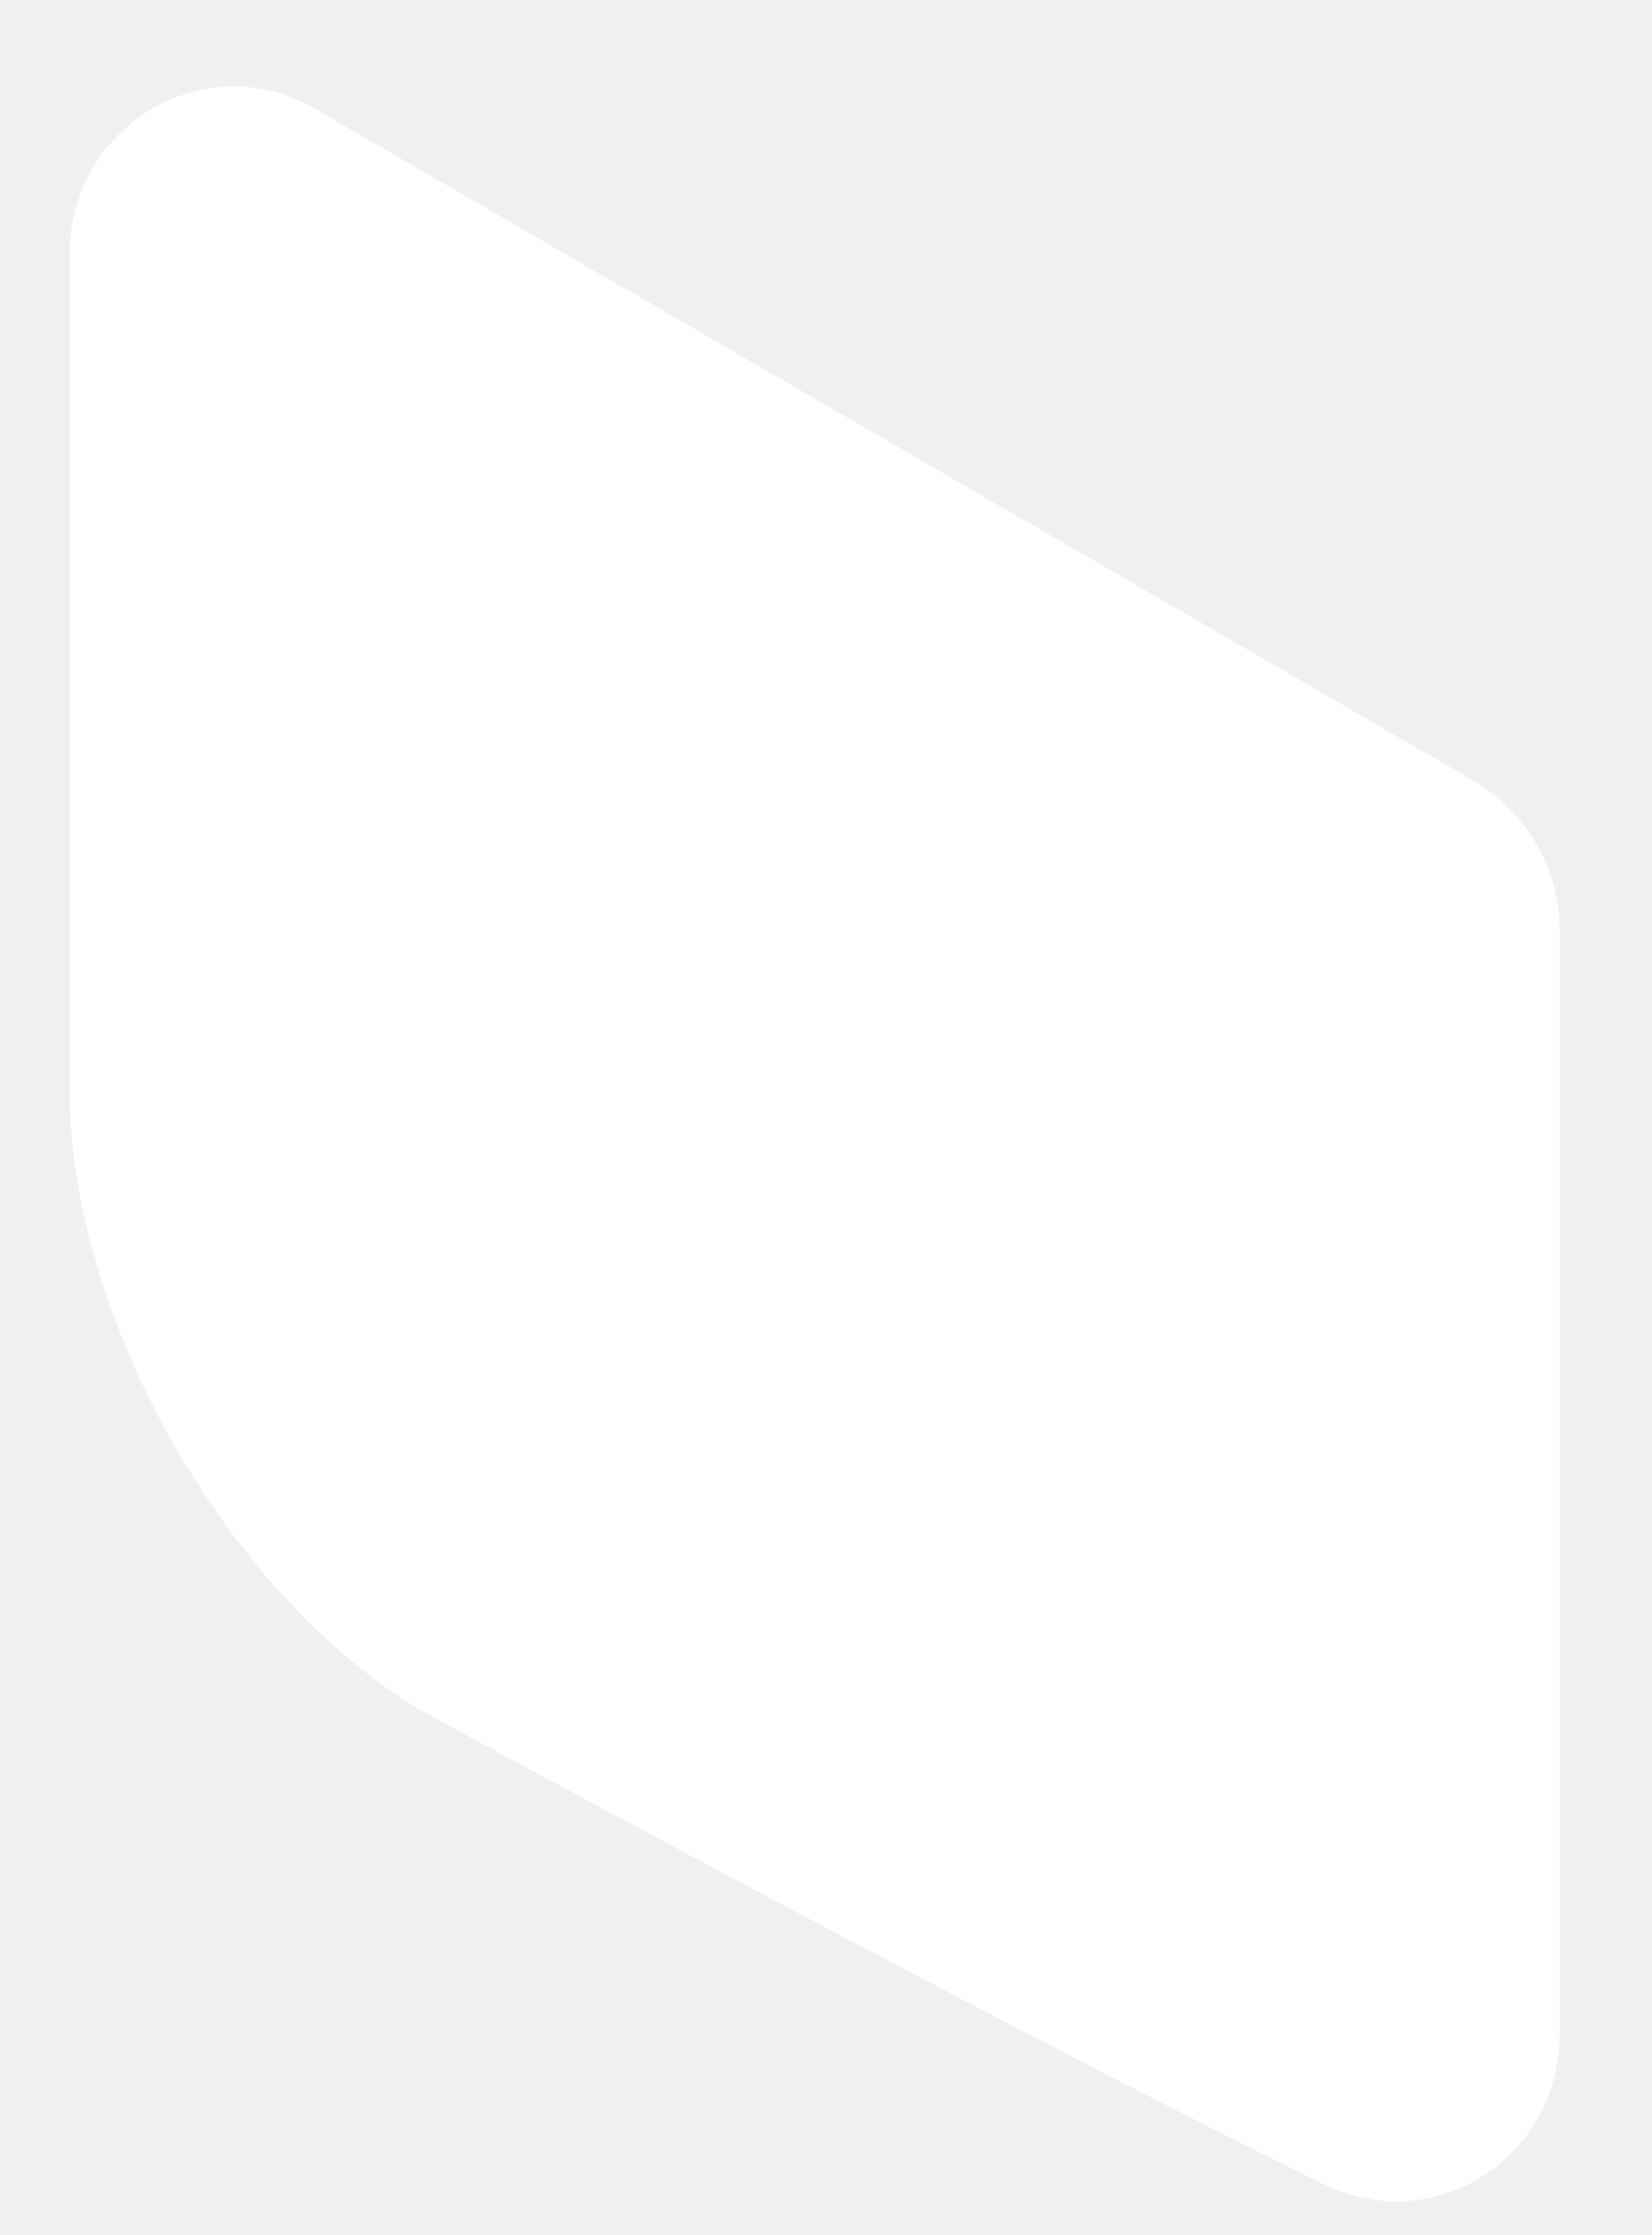
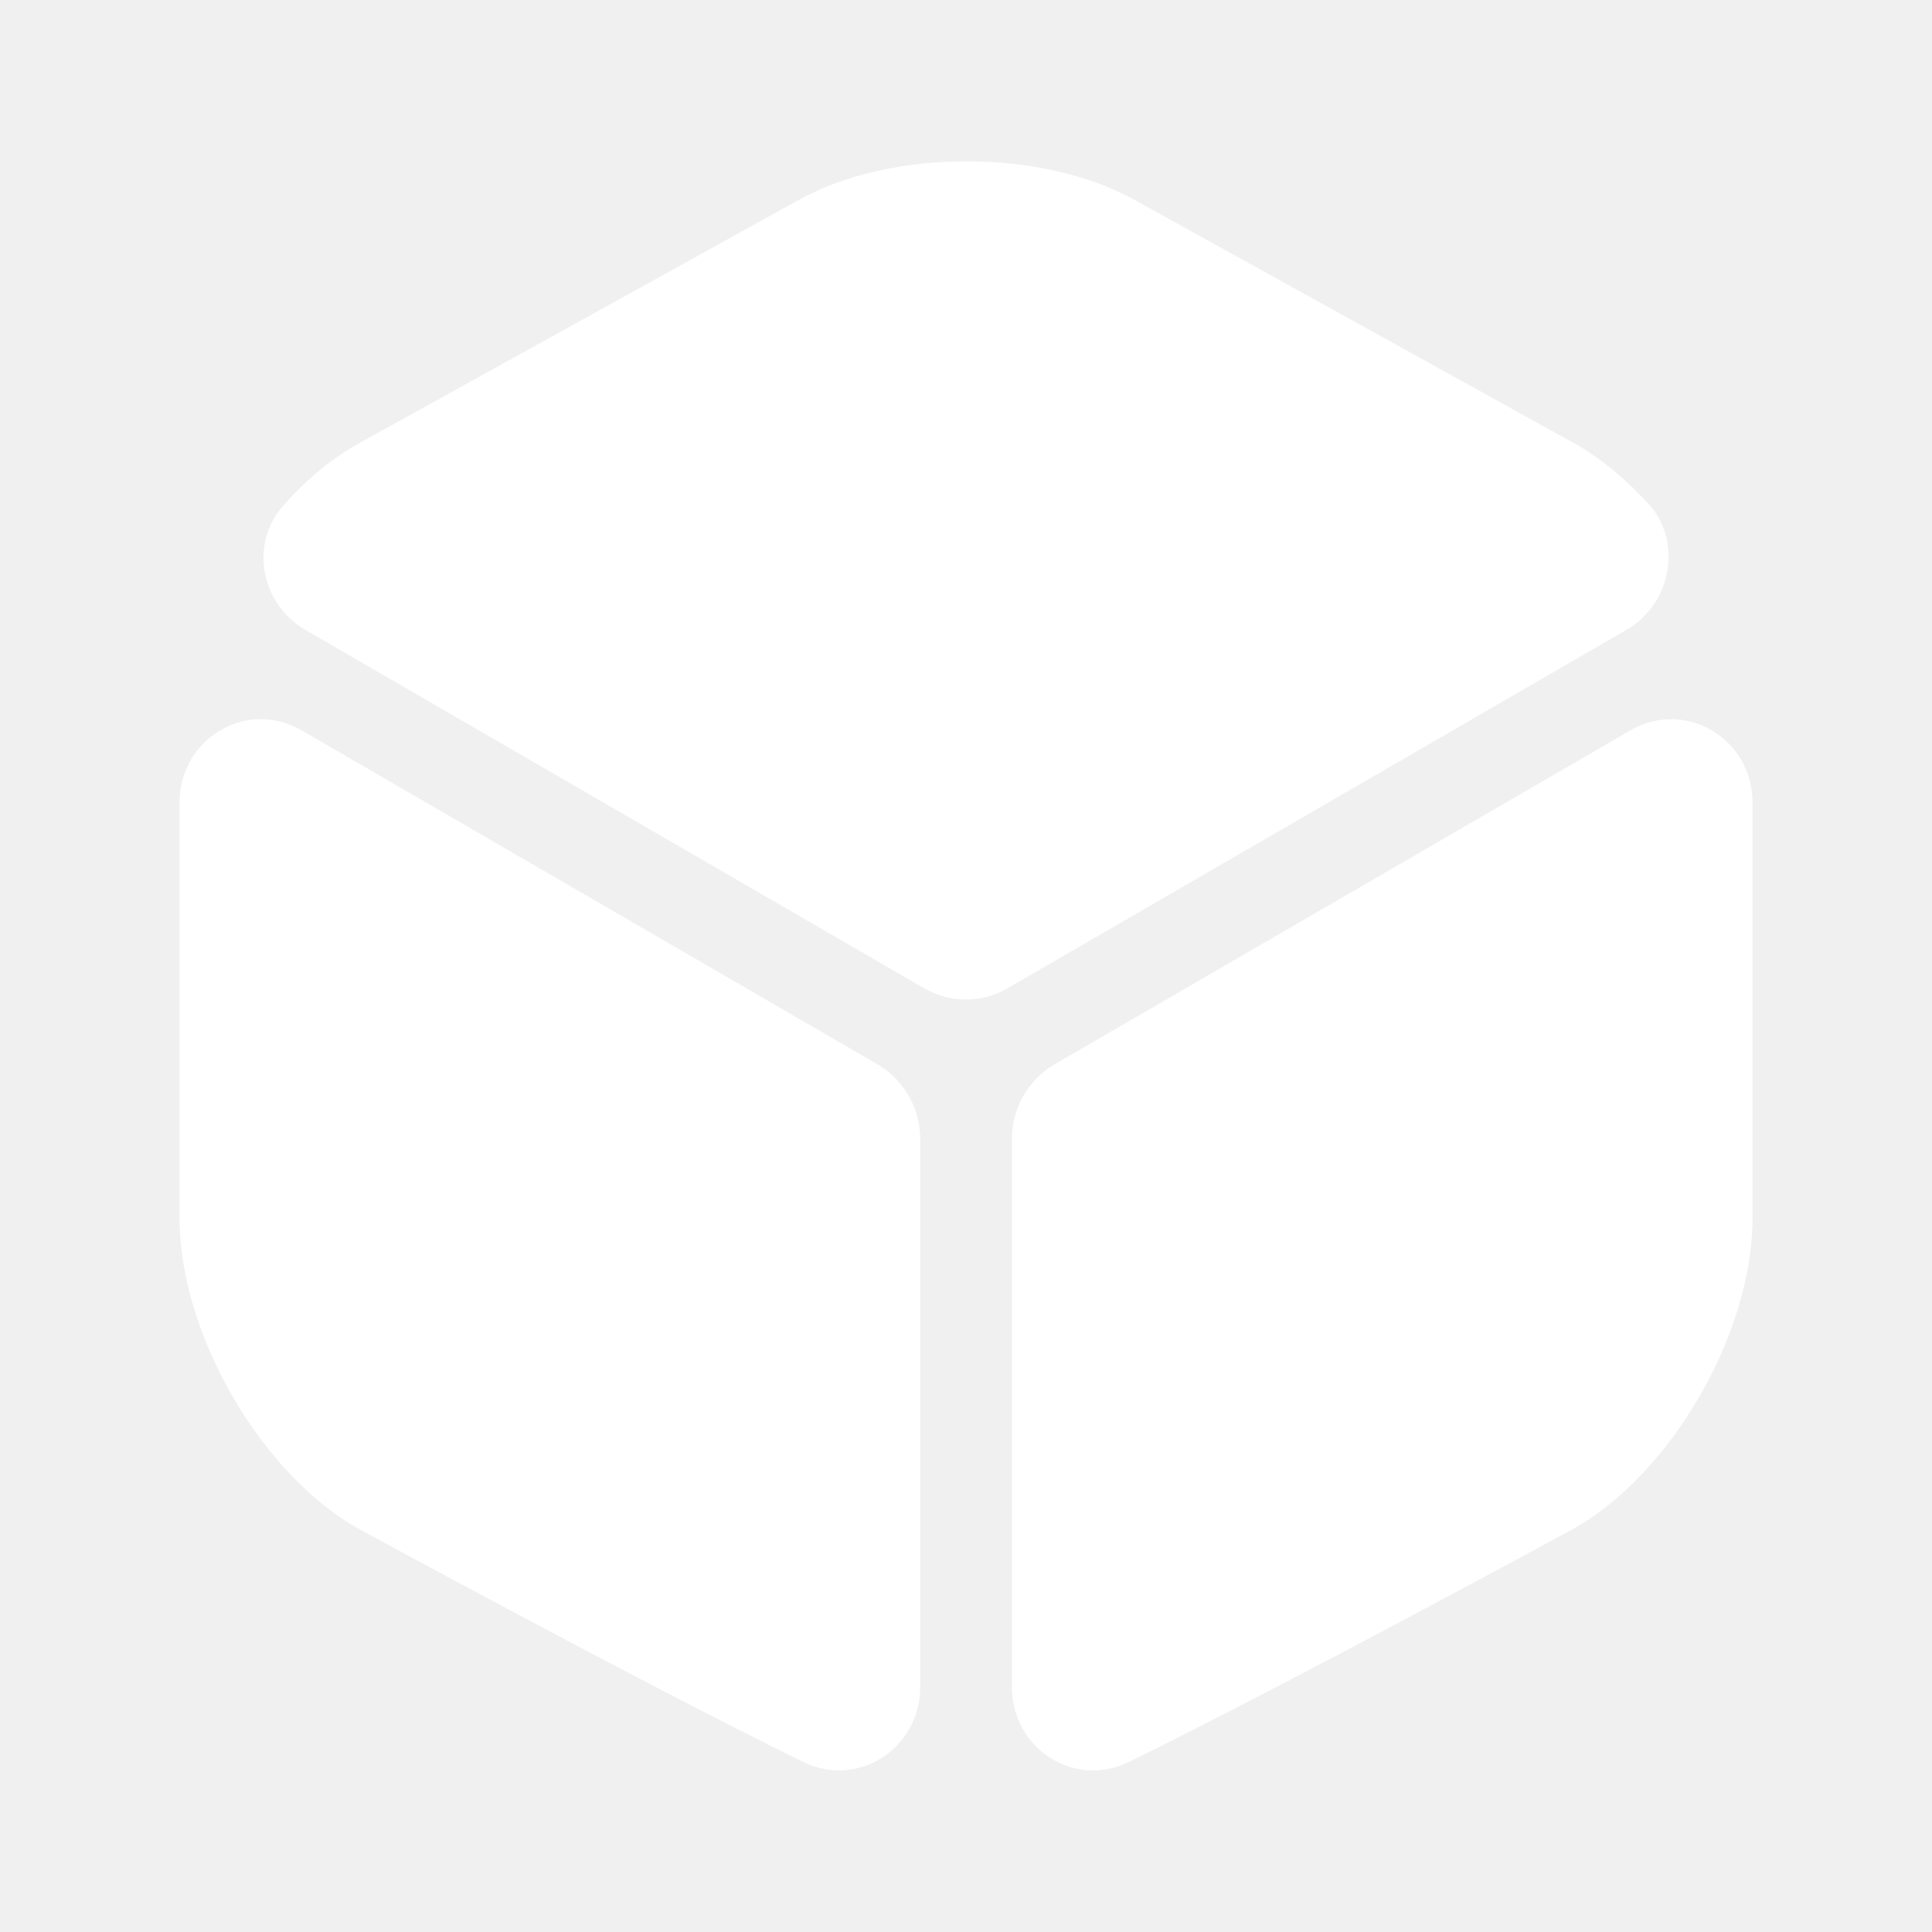
- <svg xmlns="http://www.w3.org/2000/svg" width="17" height="23" viewBox="0 0 17 23" fill="none">
-   <path d="M16.051 9.565V20.932C16.051 22.198 14.768 23.032 13.634 22.482C10.201 20.798 4.417 17.648 4.417 17.648C2.384 16.498 0.717 13.598 0.717 11.215V2.615C0.717 1.298 2.101 0.465 3.234 1.115L15.217 8.065C15.717 8.382 16.051 8.948 16.051 9.565Z" fill="white" />
+ <svg xmlns="http://www.w3.org/2000/svg" width="40" height="40" viewBox="0 0 40 40" fill="none">
+   <path d="M33.681 13.036L20.847 20.469C20.331 20.769 19.68 20.769 19.147 20.469L6.314 13.036C5.397 12.502 5.164 11.252 5.864 10.469C6.347 9.919 6.897 9.469 7.48 9.152L16.514 4.152C18.447 3.069 21.581 3.069 23.514 4.152L32.547 9.152C33.13 9.469 33.681 9.936 34.164 10.469C34.831 11.252 34.597 12.502 33.681 13.036Z" fill="white" />
+   <path d="M19.051 23.565V34.932C19.051 36.198 17.767 37.032 16.634 36.482C13.201 34.798 7.417 31.648 7.417 31.648C5.384 30.498 3.717 27.598 3.717 25.215V16.615C3.717 15.298 5.101 14.465 6.234 15.115L18.218 22.065C18.718 22.382 19.051 22.948 19.051 23.565Z" fill="white" />
+   <path d="M20.951 23.565V34.932C20.951 36.198 22.234 37.032 23.367 36.482C26.8 34.798 32.584 31.648 32.584 31.648C34.617 30.498 36.284 27.598 36.284 25.215V16.615C36.284 15.298 34.901 14.465 33.767 15.115L21.784 22.065C21.284 22.382 20.951 22.948 20.951 23.565Z" fill="white" />
</svg>
